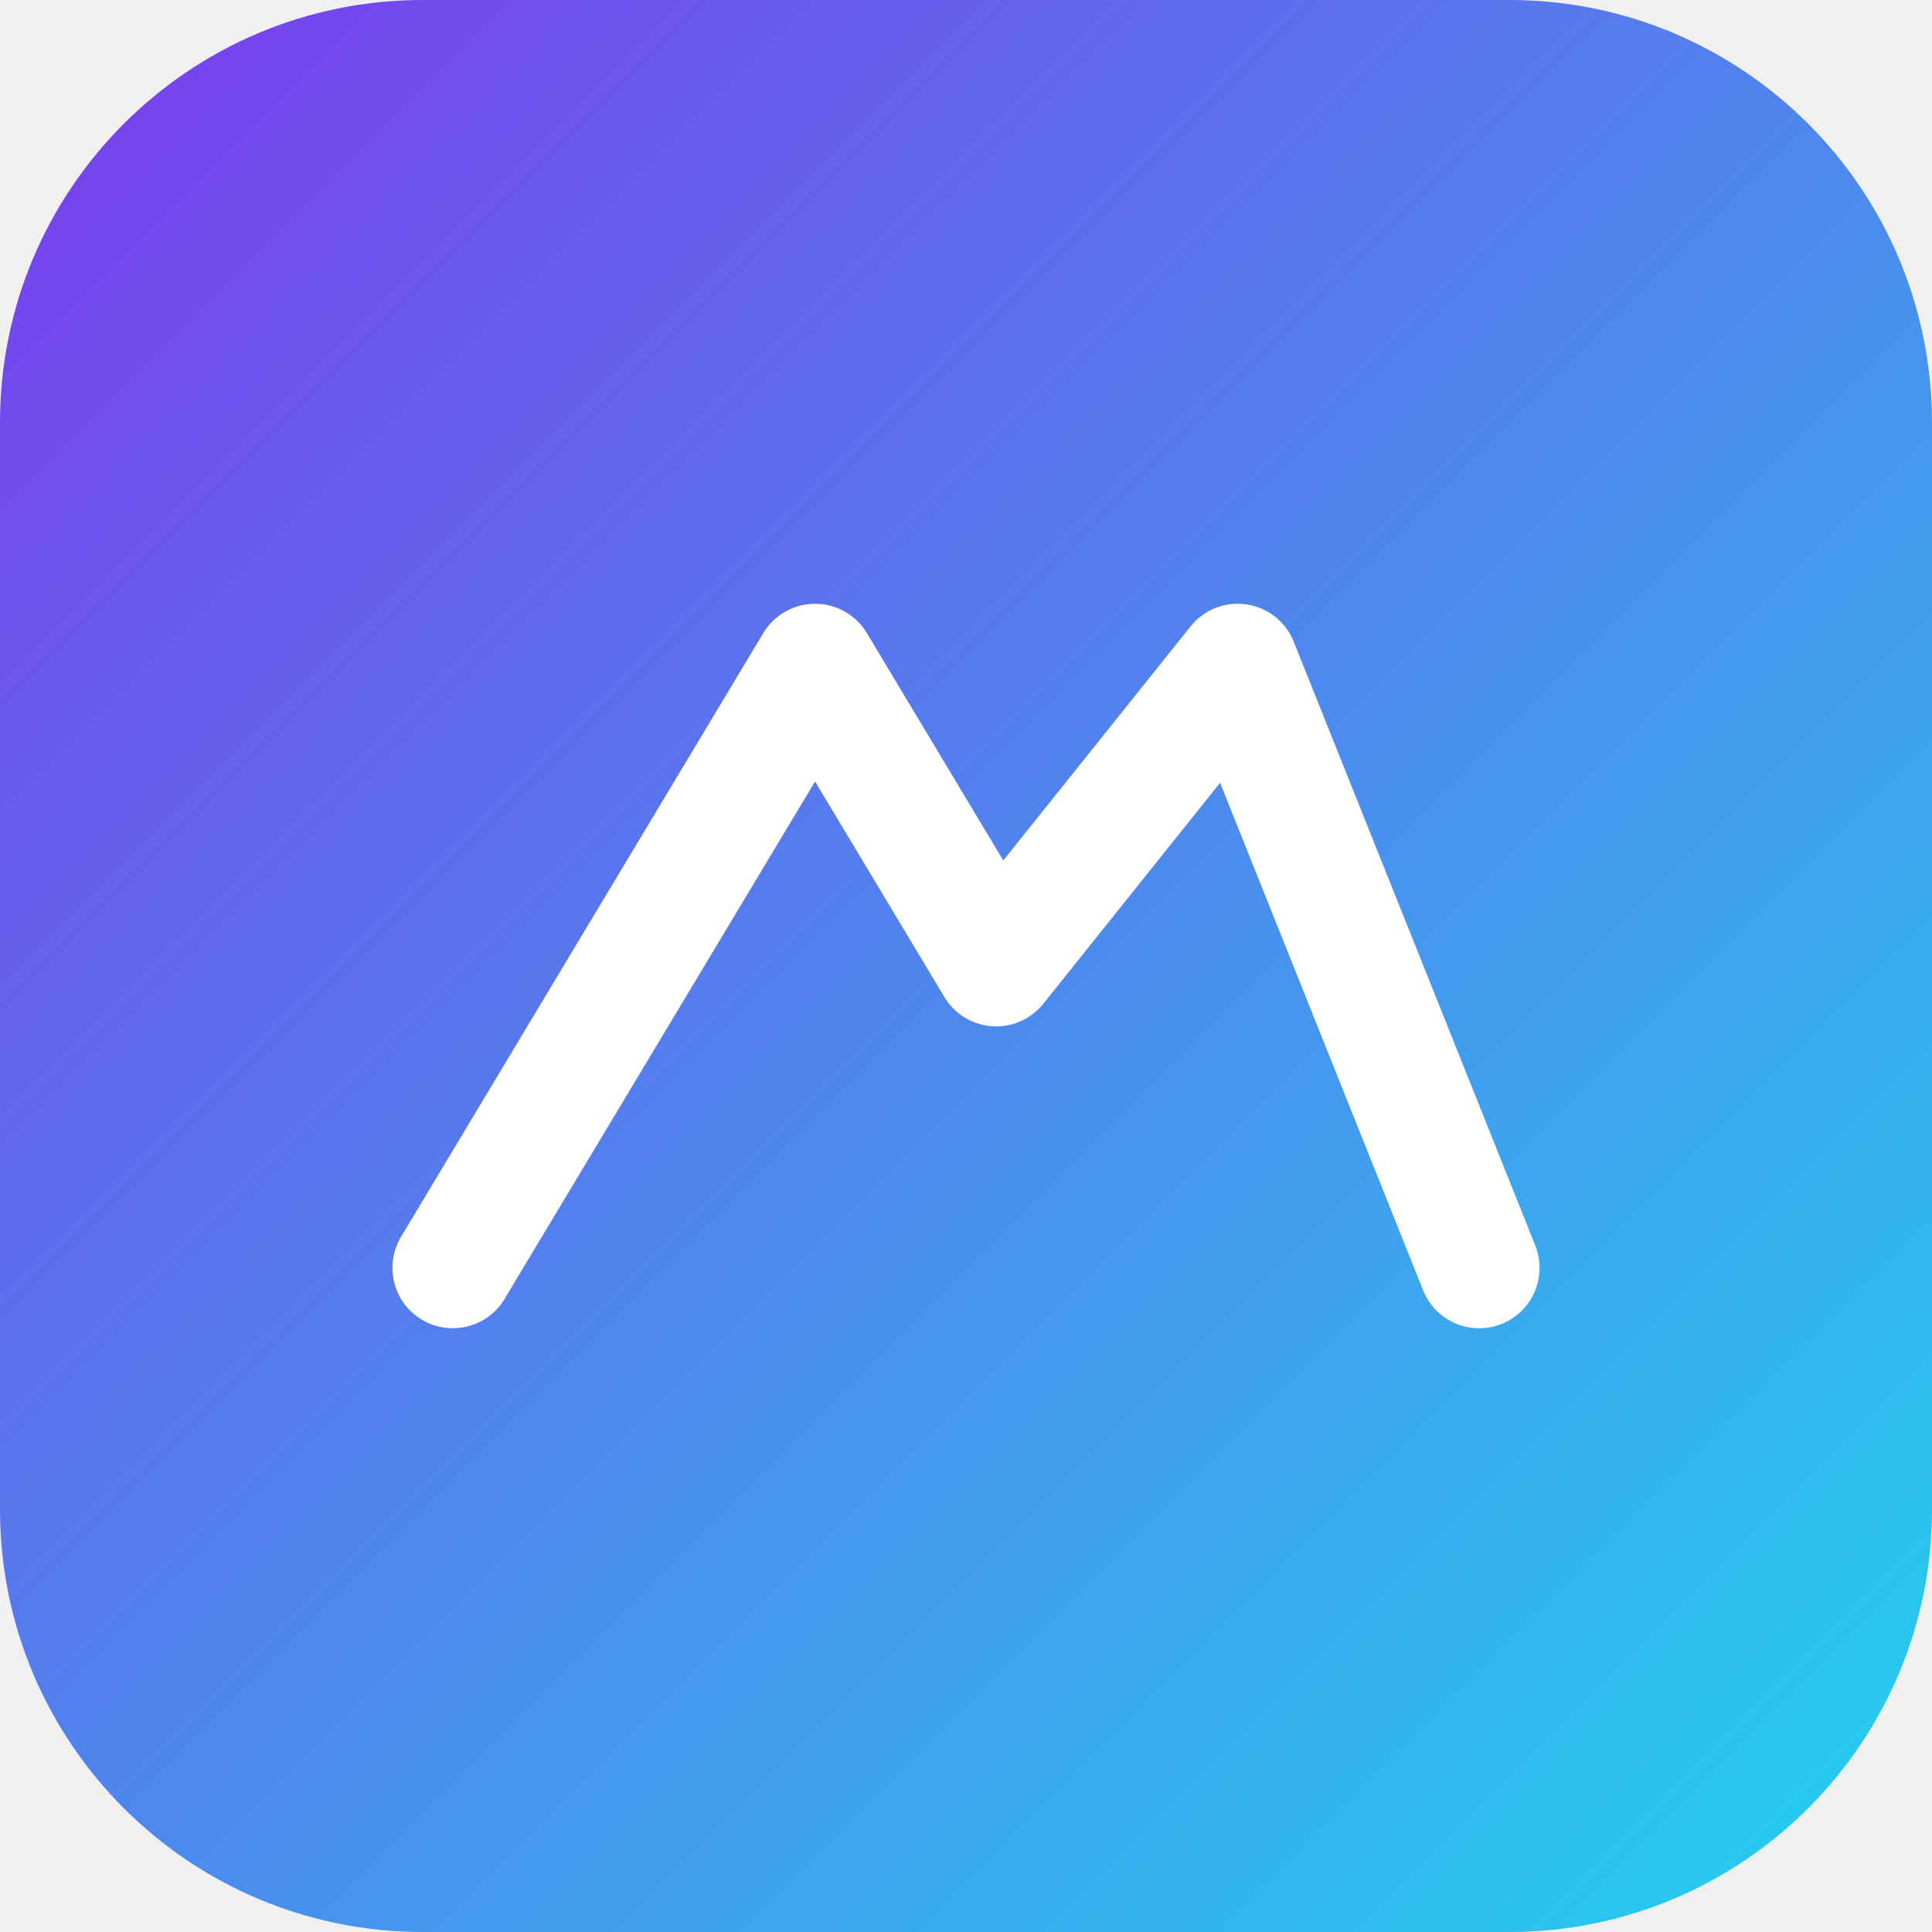
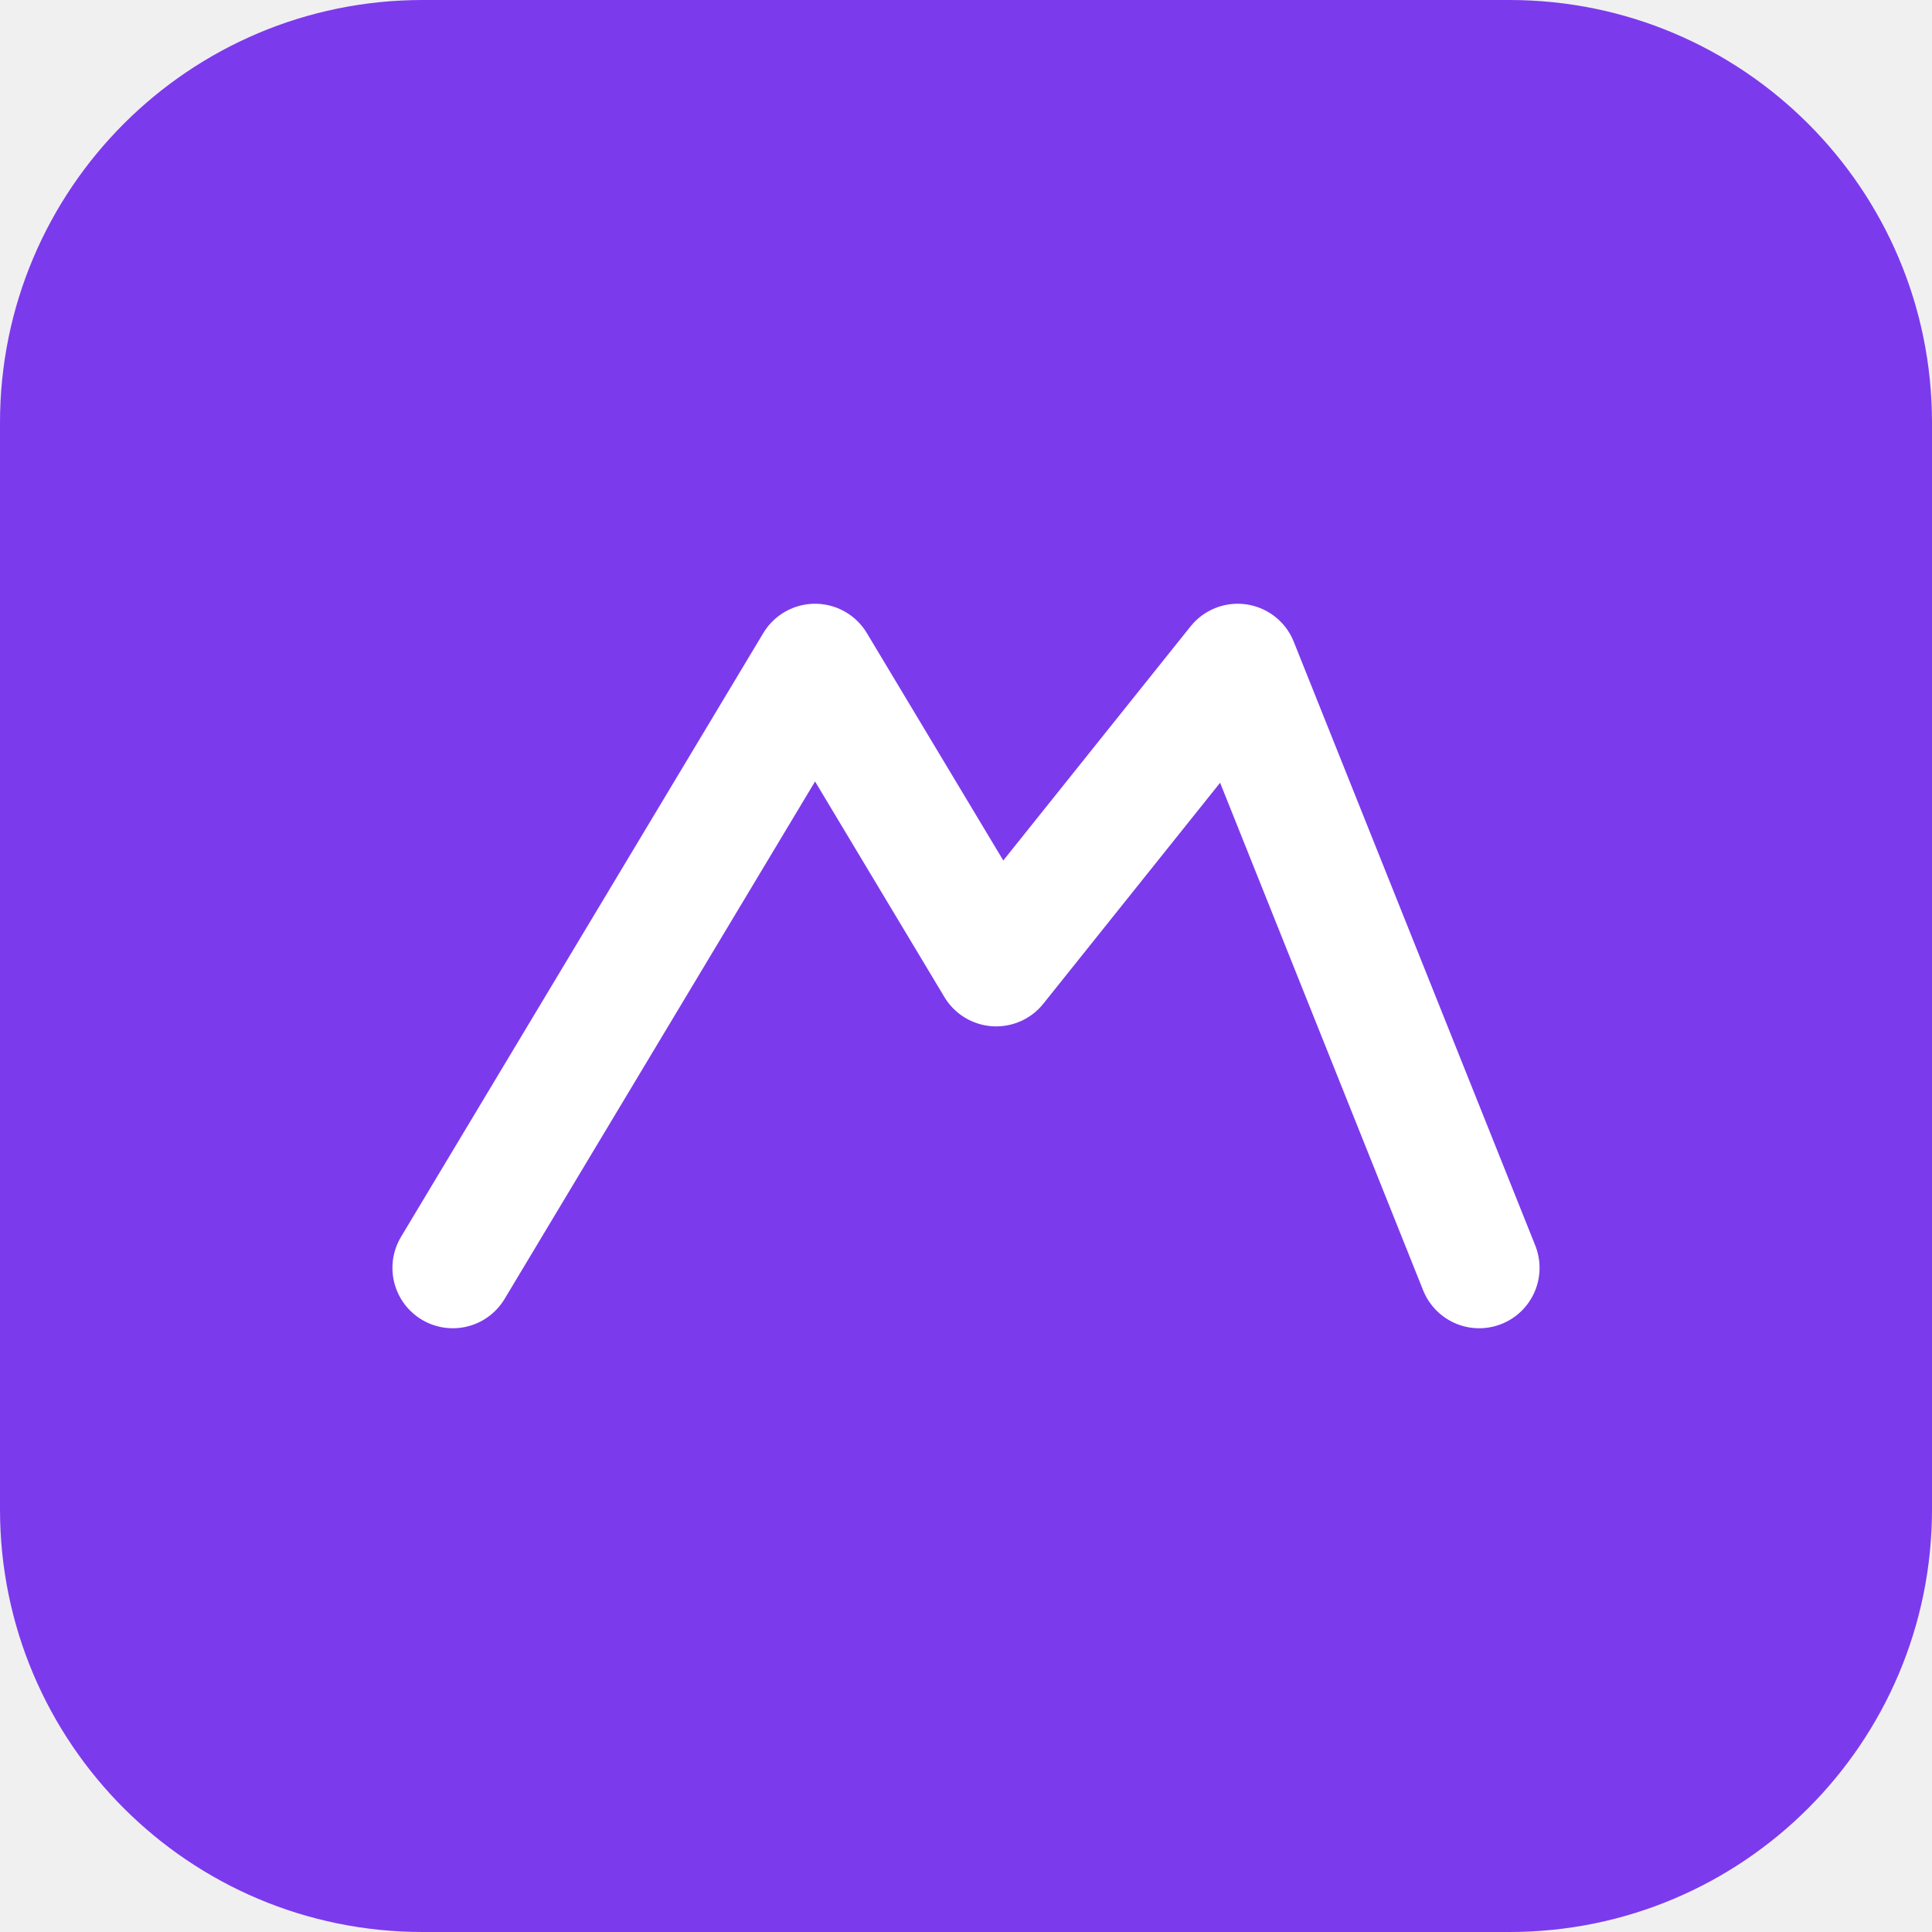
<svg xmlns="http://www.w3.org/2000/svg" viewBox="0 0 64 64">
-   <defs>
-     <linearGradient id="g" x1="0" y1="0" x2="1" y2="1">
-       <stop offset="0" stop-color="#7C3AED" />
-       <stop offset="1" stop-color="#22D3EE" />
-     </linearGradient>
-   </defs>
-   <rect width="64" height="64" rx="14" fill="url(#g)" />
+   <rect width="64" height="64" rx="14" fill="#7C3AED" />
  <path d="M15 42 L27 22 L33 32 L41 22 L49 42" stroke="white" stroke-width="4" fill="none" stroke-linecap="round" stroke-linejoin="round" />
</svg>
